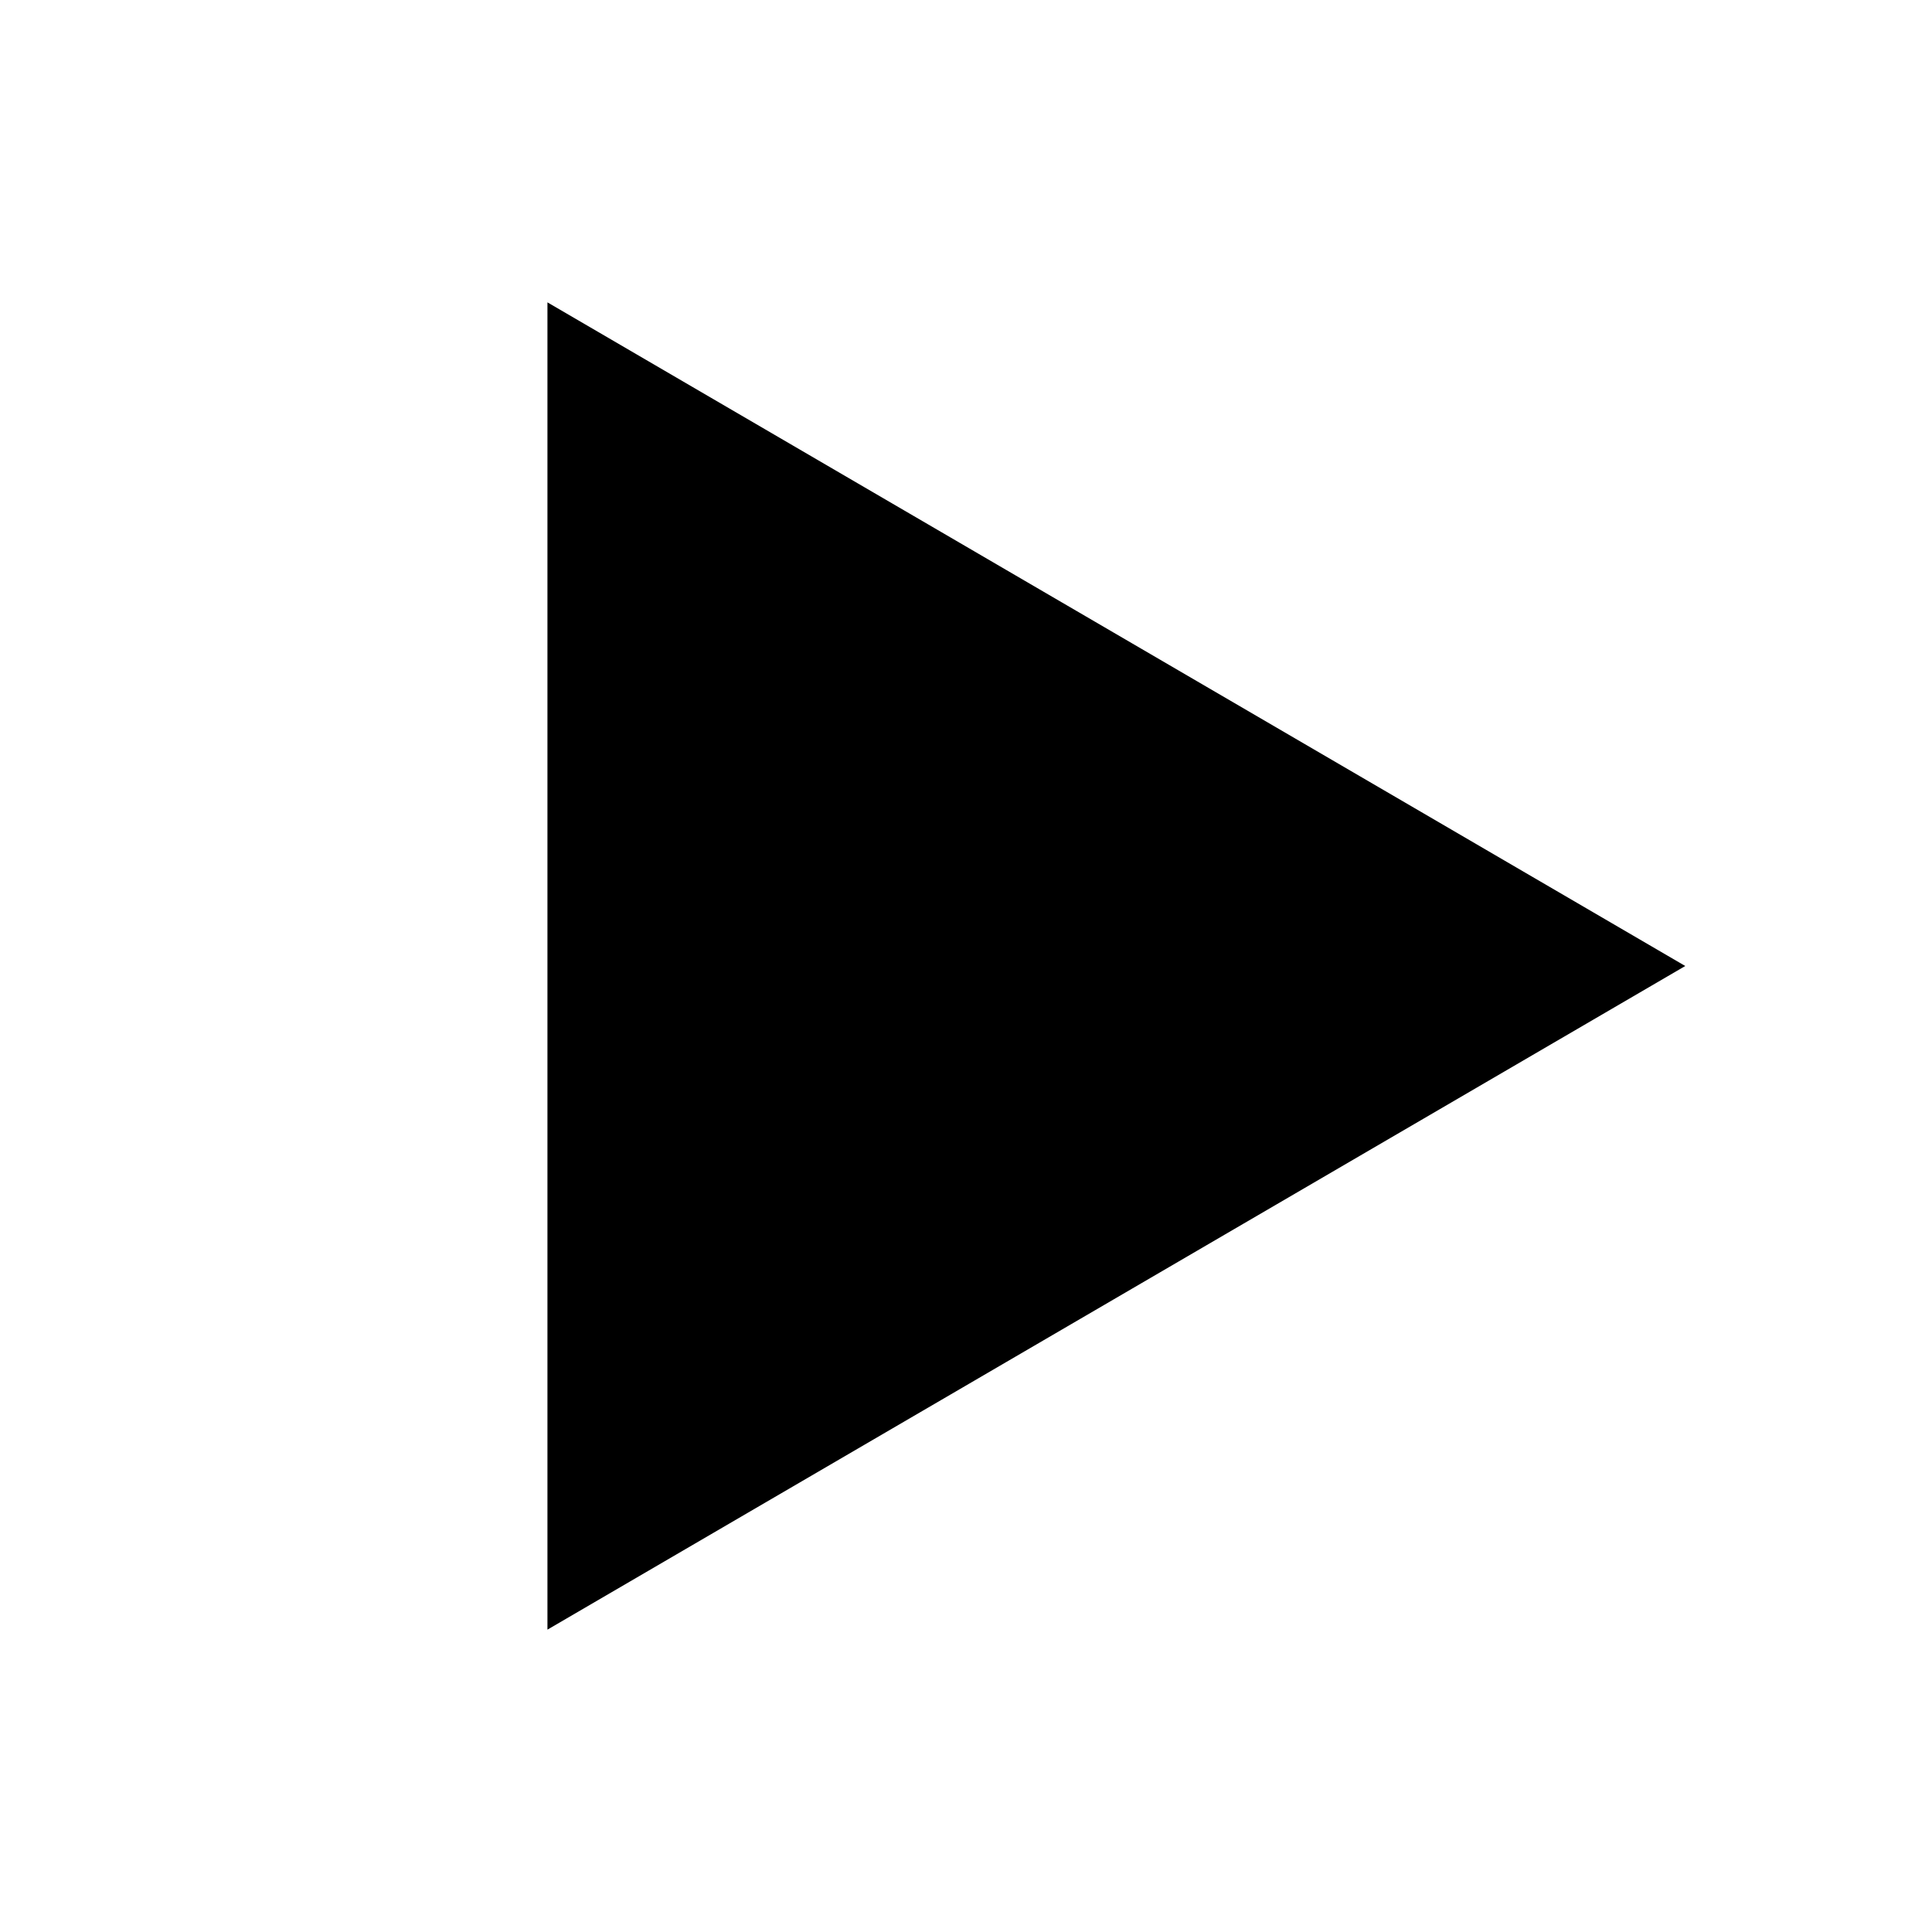
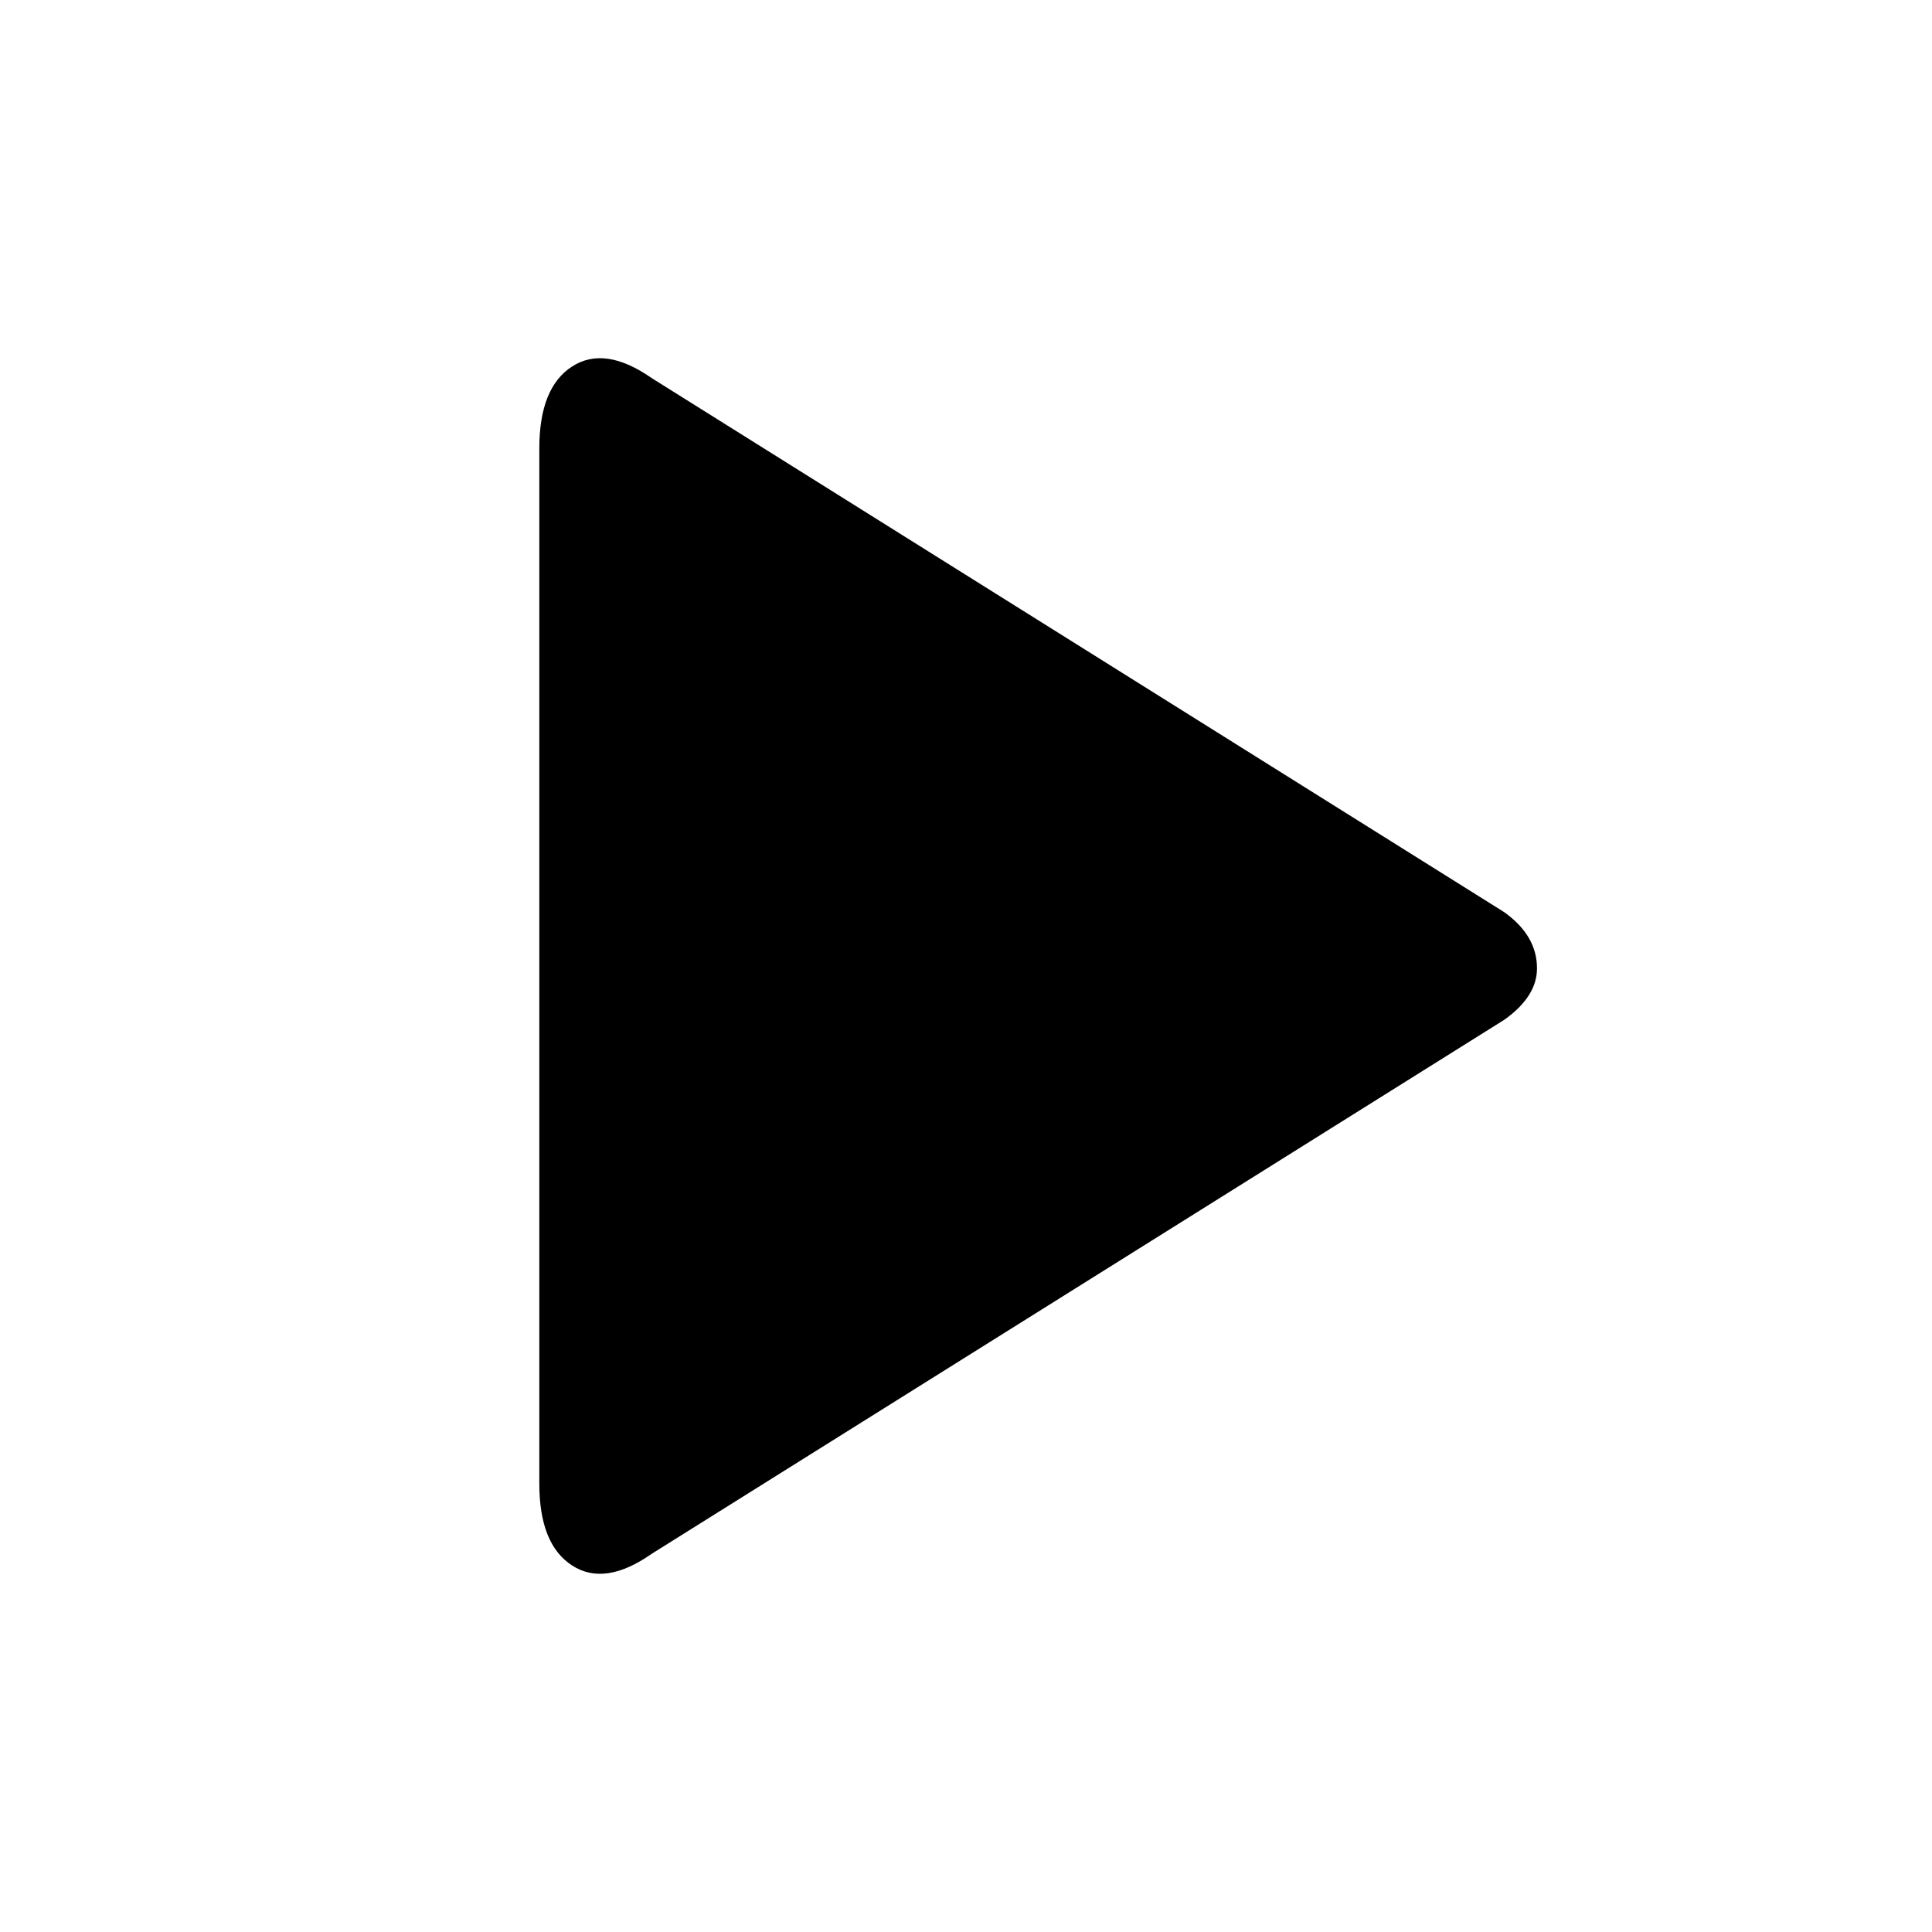
- <svg xmlns="http://www.w3.org/2000/svg" version="1.1" id="Layer_1" x="0px" y="0px" width="1000px" height="1000px" viewBox="0 0 1000 1000" enable-background="new 0 0 1000 1000" xml:space="preserve">
-   <path d="M283.357,156.5v687L872.295,500L283.357,156.5L283.357,156.5z" />
+ <svg xmlns="http://www.w3.org/2000/svg" version="1.1" id="Layer_1" x="0px" y="0px" width="40px" height="40px" viewBox="0 0 40 40" enable-background="new 0 0 40 40" xml:space="preserve">
+   <g>
+     <path d="M31.144,21.114L13.494,32.169c-0.646,0.453-1.196,0.536-1.648,0.243c-0.453-0.291-0.68-0.855-0.68-1.696V9.283   c0-0.84,0.227-1.406,0.68-1.696c0.452-0.291,1.001-0.21,1.648,0.242l17.649,11.056c0.453,0.324,0.679,0.711,0.679,1.164   C31.822,20.436,31.597,20.792,31.144,21.114z" />
+   </g>
</svg>
